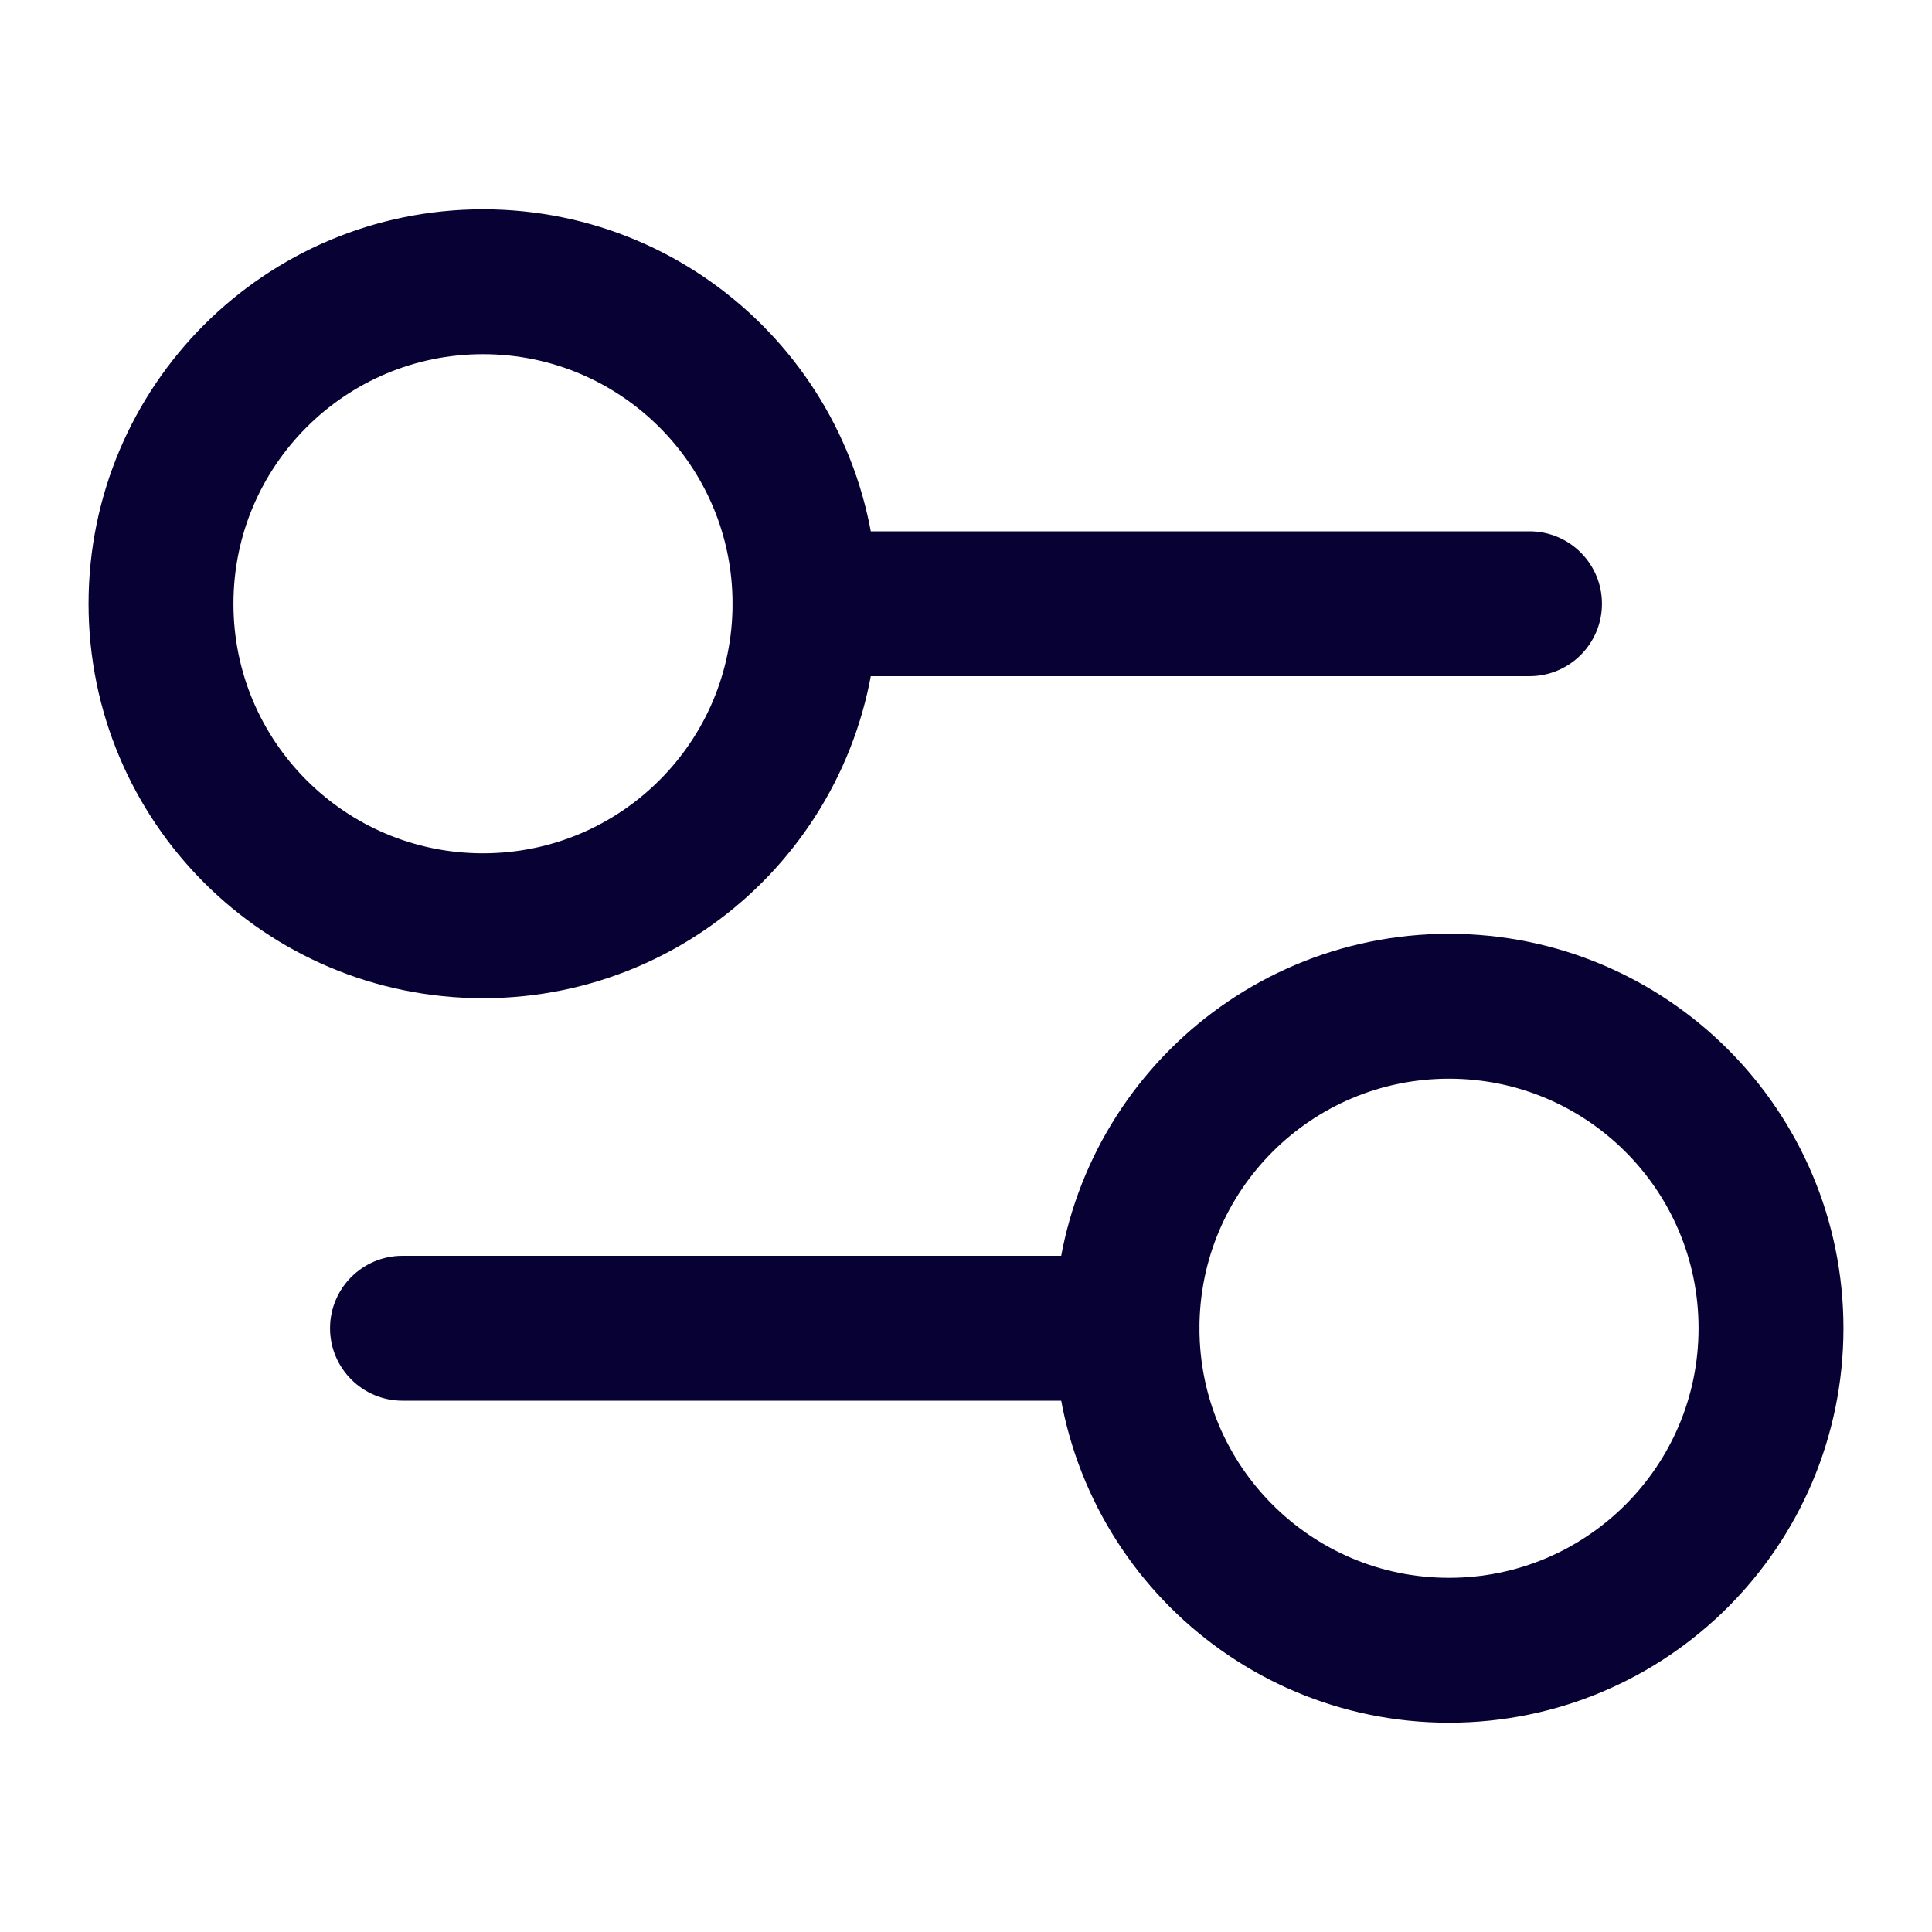
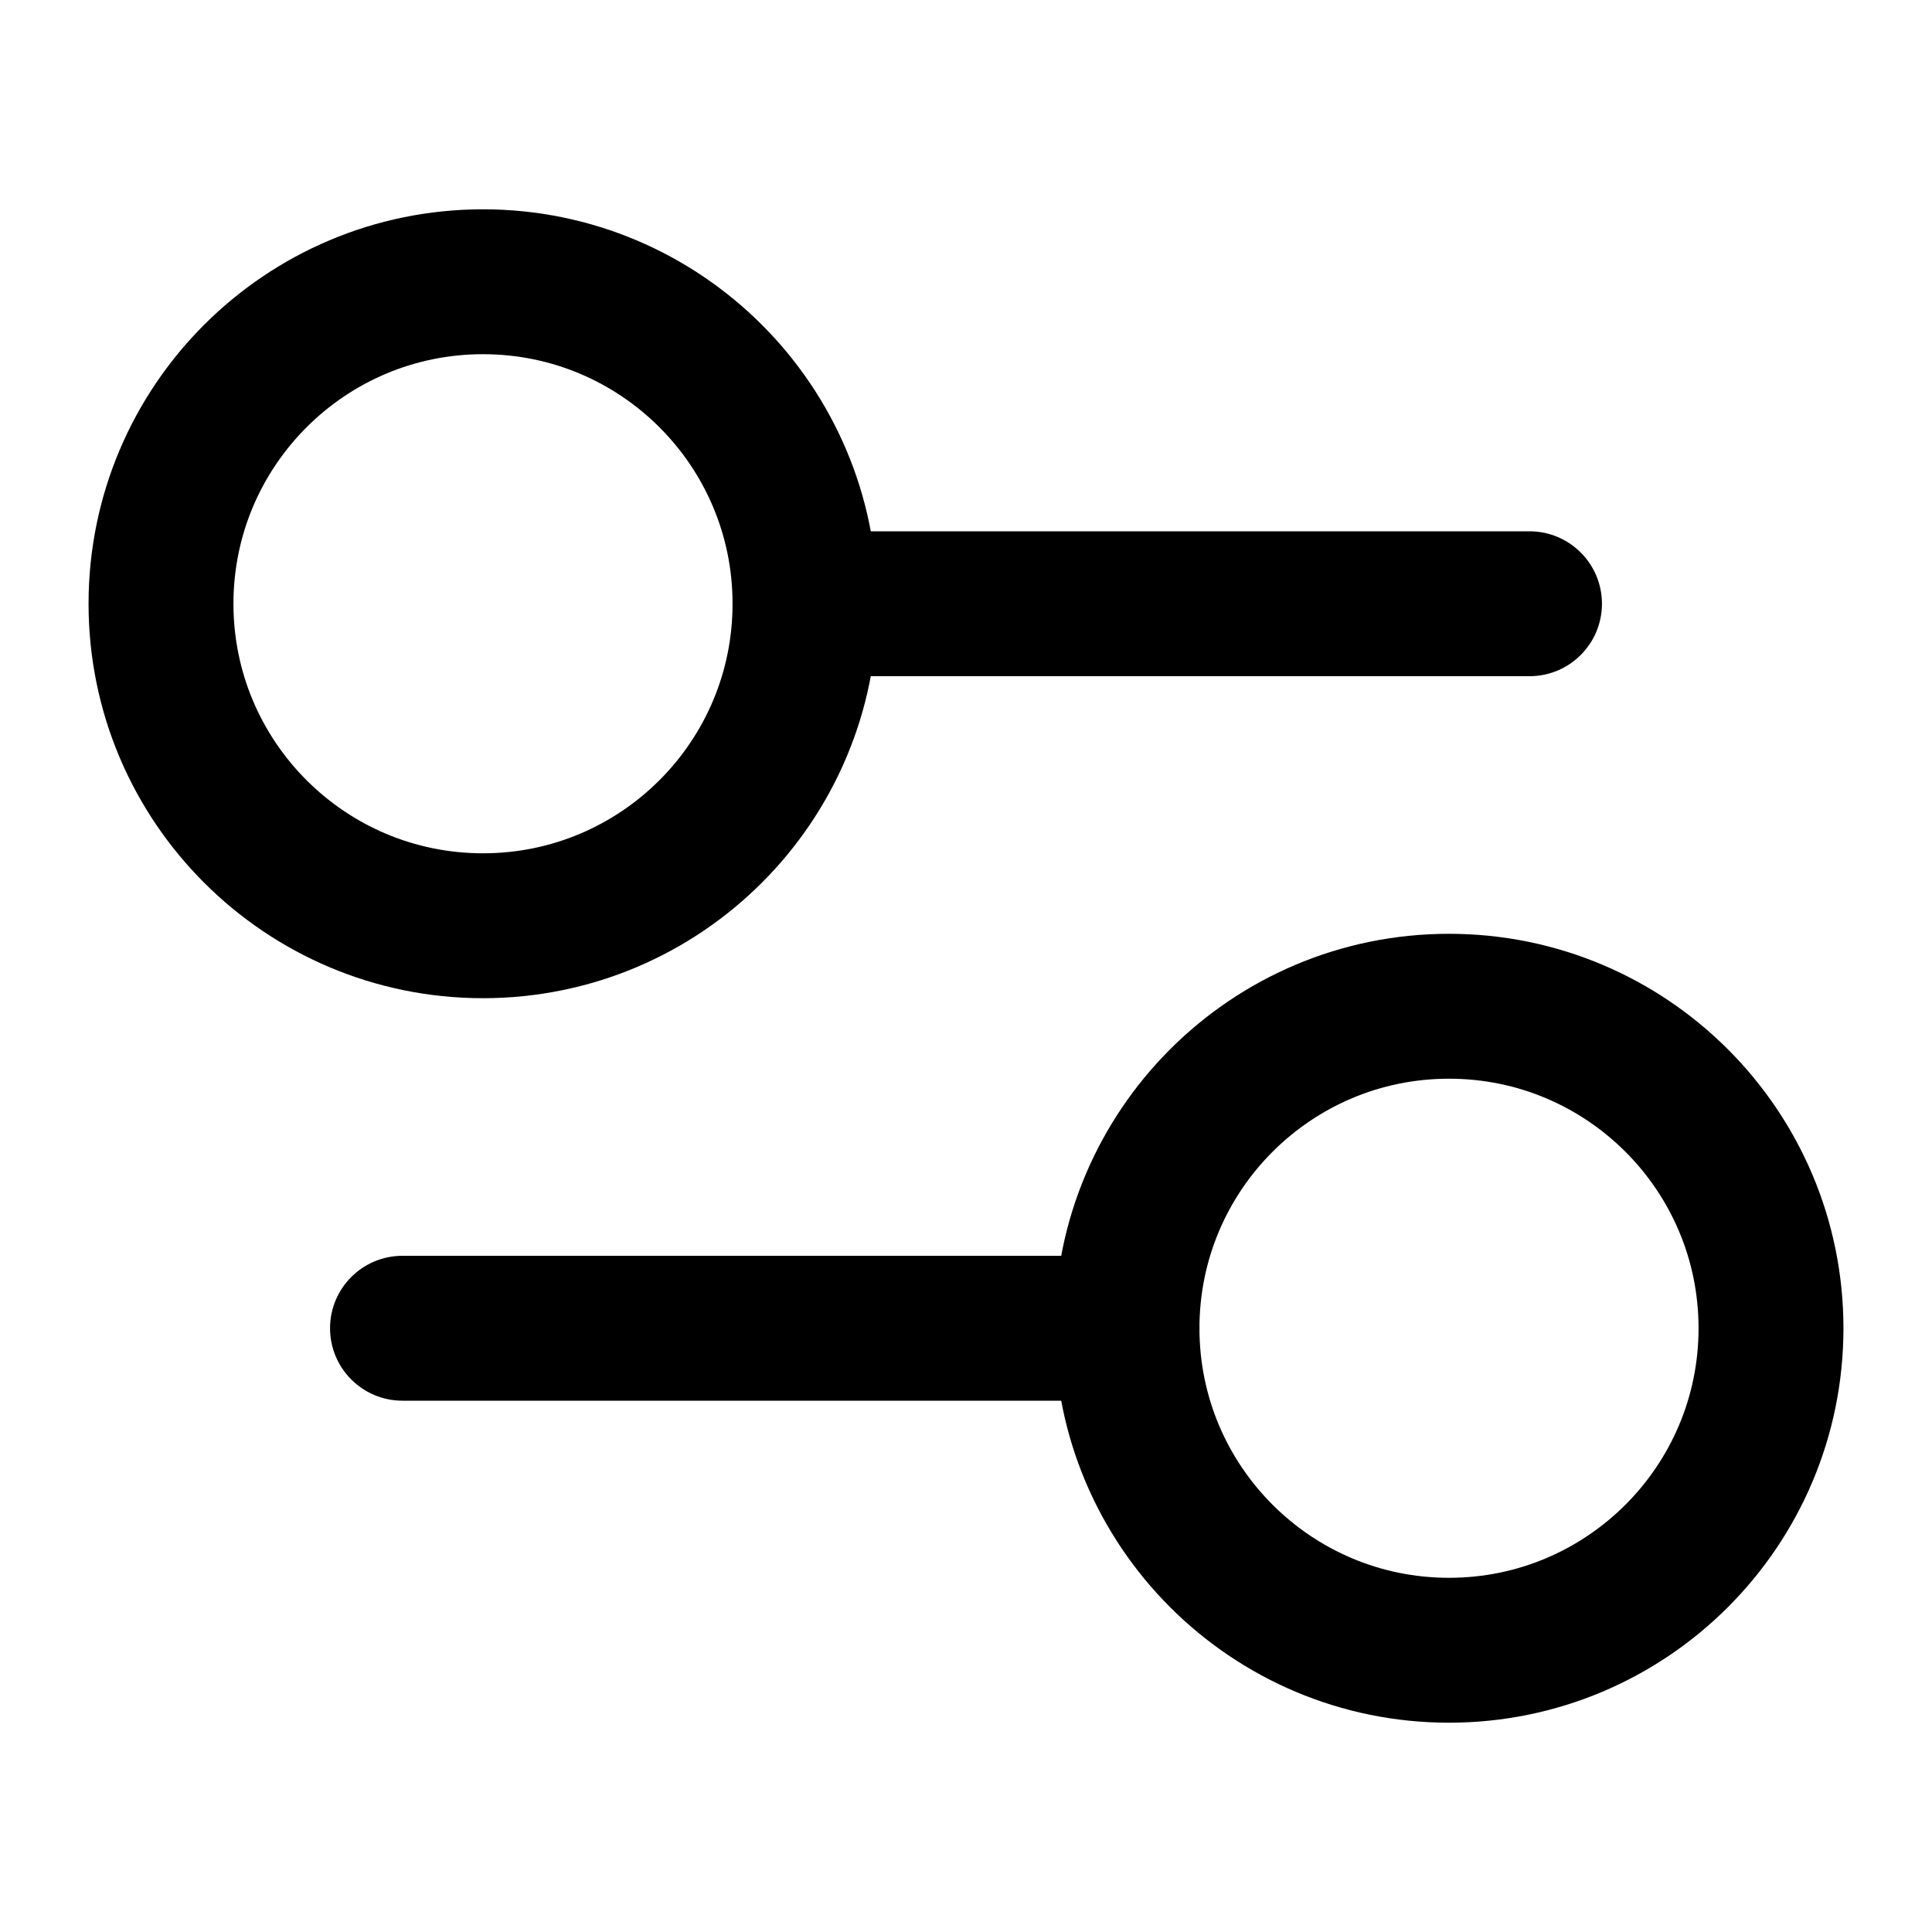
<svg xmlns="http://www.w3.org/2000/svg" width="24" height="24" viewBox="0 0 24 24" fill="none">
-   <path d="M5 15.6C4.503 15.6 4.1 16.003 4.1 16.5C4.1 16.997 4.503 17.4 5 17.4V15.6ZM14 17.4C14.497 17.4 14.9 16.997 14.9 16.5C14.9 16.003 14.497 15.6 14 15.6V17.4ZM5 17.4H14V15.6L5 15.6V17.4Z" fill="#080134" />
-   <path d="M10 6.6C9.503 6.6 9.1 7.003 9.1 7.5C9.1 7.997 9.503 8.4 10 8.4V6.6ZM19 8.4C19.497 8.4 19.9 7.997 19.9 7.5C19.9 7.003 19.497 6.6 19 6.6V8.4ZM10 8.4L19 8.4V6.6L10 6.6V8.4Z" fill="#080134" />
-   <circle cx="18" cy="16.5" r="4" transform="rotate(-180 18 16.5)" stroke="#080134" stroke-width="1.8" />
-   <circle cx="6" cy="7.5" r="4" transform="rotate(-180 6 7.5)" stroke="#080134" stroke-width="1.8" />
+   <path d="M5 15.6C4.503 15.6 4.1 16.003 4.1 16.5C4.1 16.997 4.503 17.4 5 17.4V15.6ZM14 17.4C14.497 17.4 14.9 16.997 14.9 16.5C14.9 16.003 14.497 15.6 14 15.6V17.4ZM5 17.4H14V15.6L5 15.6V17.4Z" fill="currentColor" />
+   <path d="M10 6.6C9.503 6.6 9.1 7.003 9.1 7.5C9.1 7.997 9.503 8.4 10 8.4V6.6ZM19 8.4C19.497 8.4 19.9 7.997 19.9 7.5C19.9 7.003 19.497 6.6 19 6.6V8.4ZM10 8.4L19 8.4V6.6L10 6.6V8.4Z" fill="currentColor" />
+   <circle cx="18" cy="16.5" r="4" transform="rotate(-180 18 16.5)" stroke="currentColor" fill="none" stroke-width="1.8" />
+   <circle cx="6" cy="7.5" r="4" transform="rotate(-180 6 7.5)" stroke="currentColor" fill="none" stroke-width="1.8" />
</svg>
